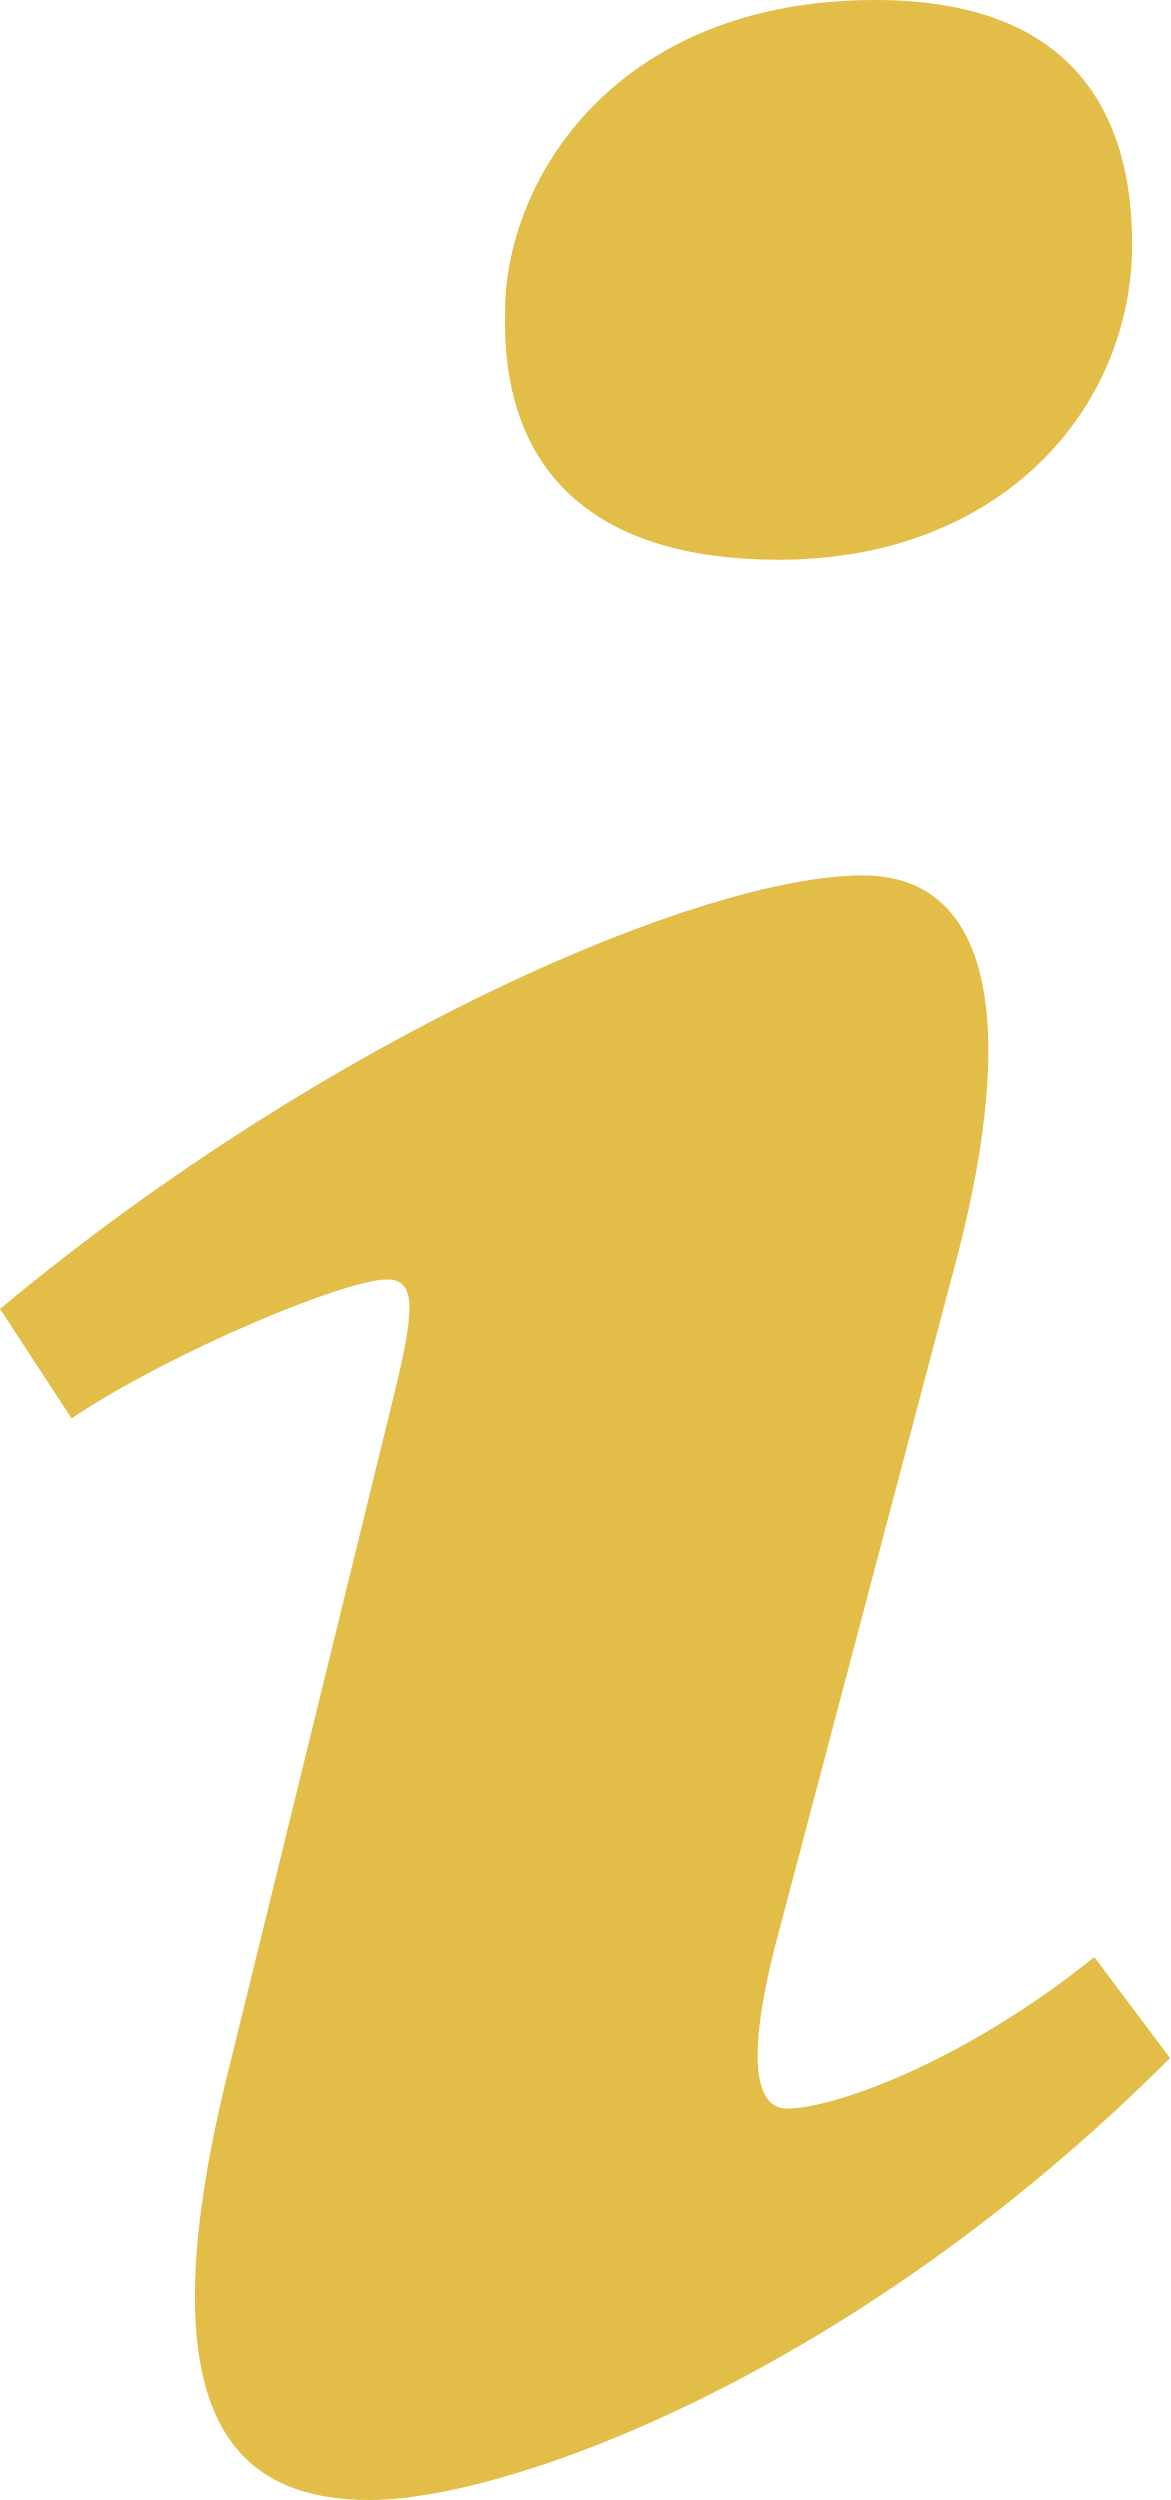
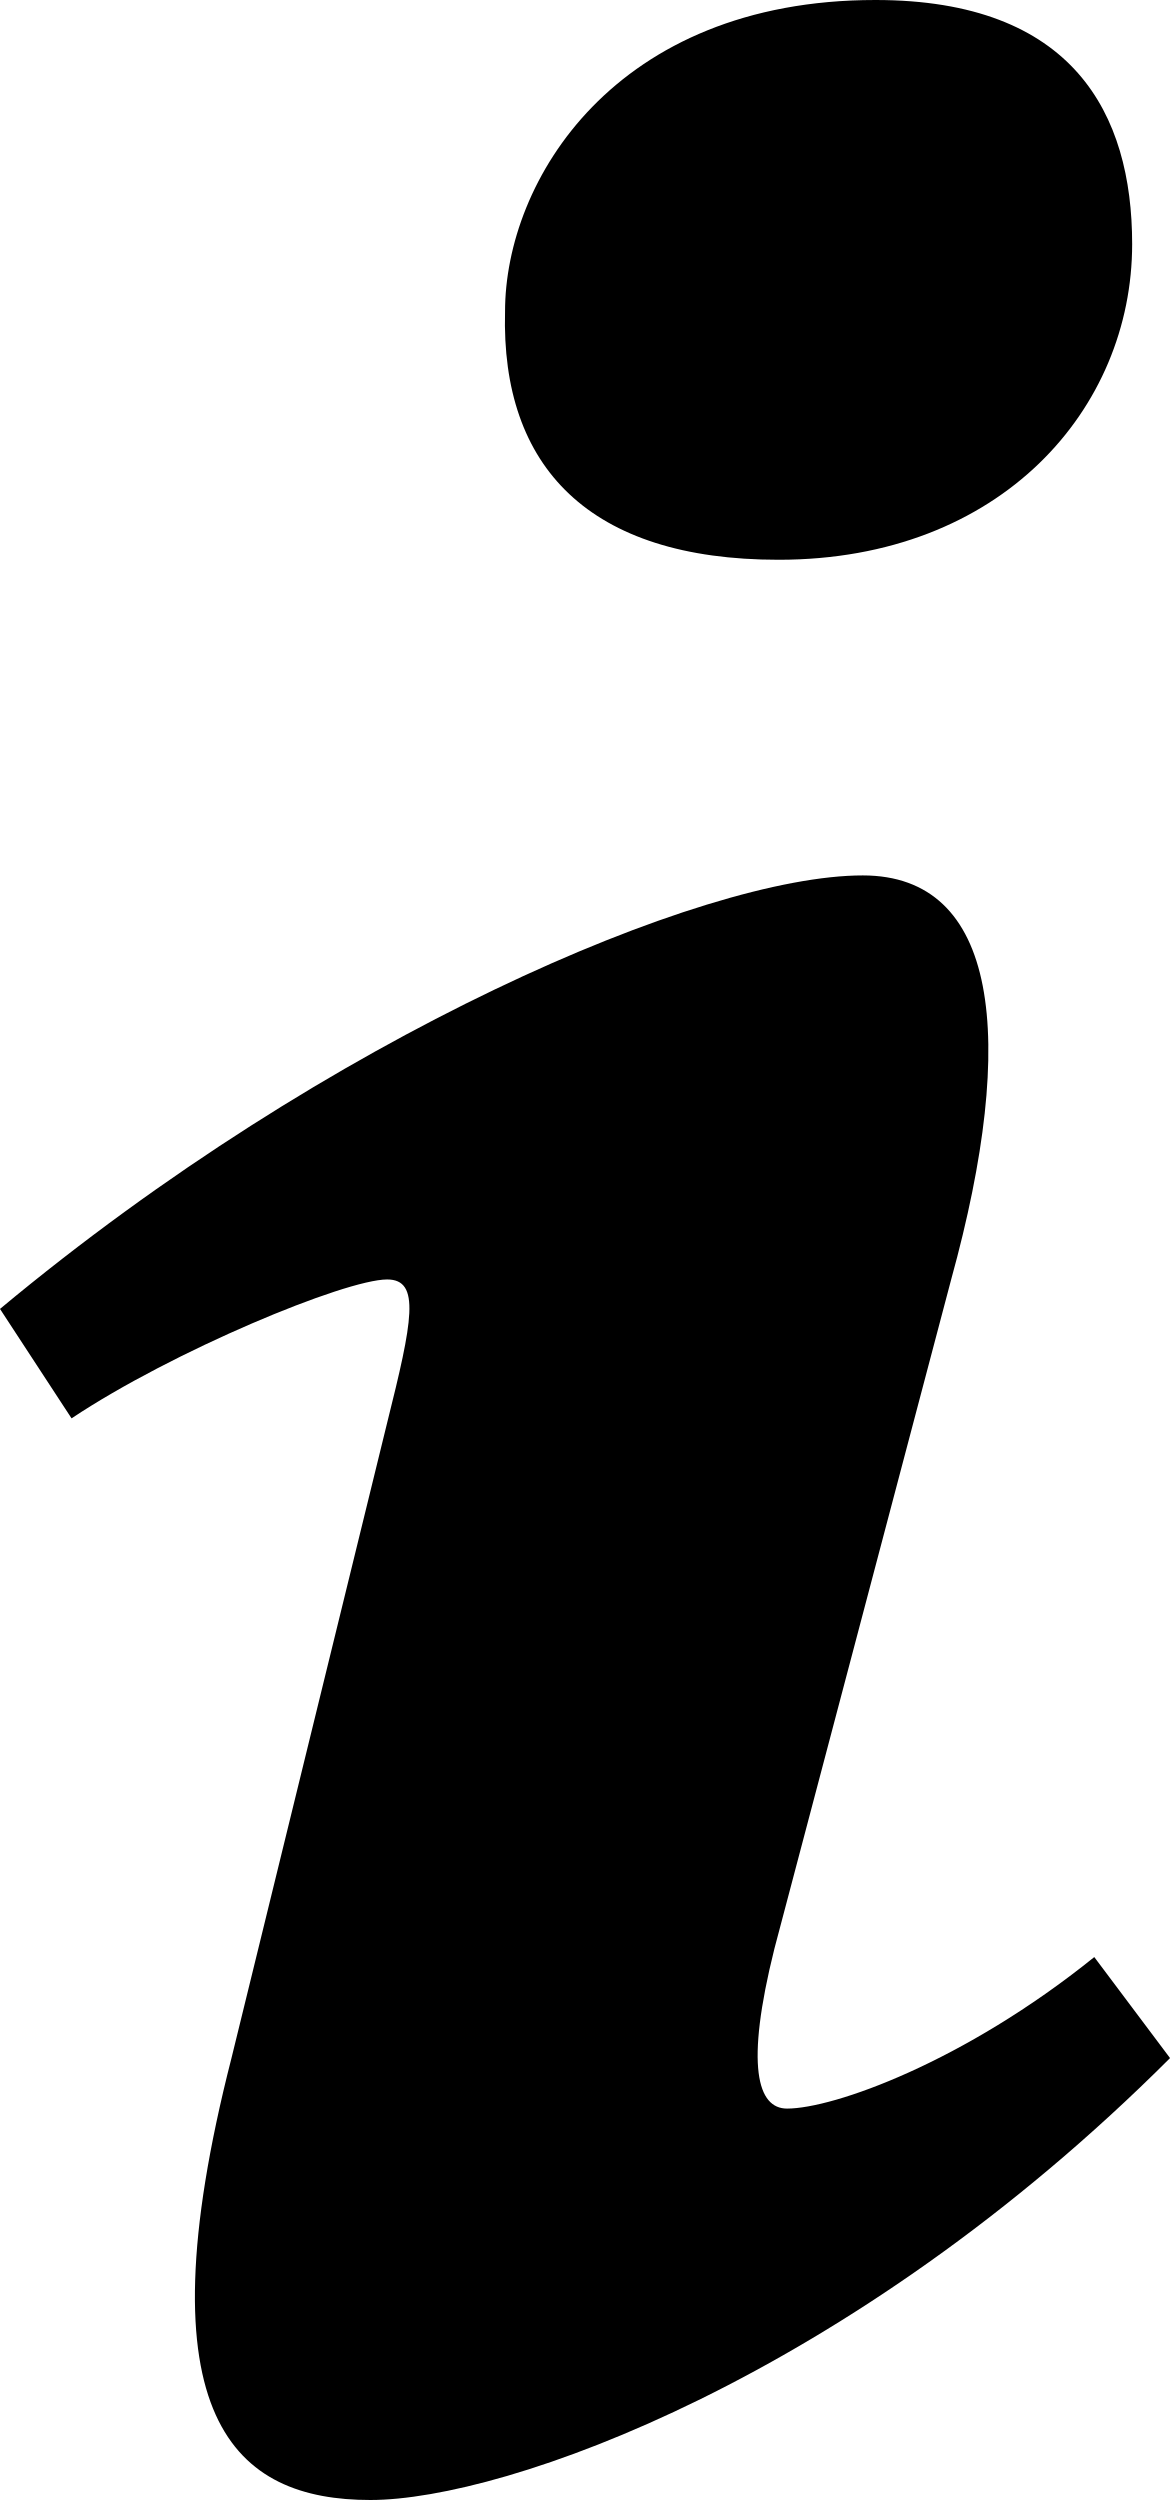
<svg xmlns="http://www.w3.org/2000/svg" enable-background="new 0 0 27.8 59.4" viewBox="0 0 27.8 59.4">
-   <g fill="#e2be48">
-     <path d="m12 7.4c0-3.1 2.6-7.4 8.8-7.4 4.7 0 6.1 2.7 6.1 5.8 0 3.9-3.1 7.5-8.4 7.5-4.5 0-6.6-2.2-6.5-5.9z" />
-     <path d="m26 46.5 1.8 2.4c-7.6 7.6-15.8 10.5-19 10.5s-5.5-1.9-3.3-10.5l3.7-15.1c.6-2.4.8-3.4 0-3.4-1 0-5.1 1.7-7.5 3.3l-1.7-2.6c7.8-6.5 16.7-10.3 20.5-10.3 3.2 0 3.7 3.8 2.1 9.6l-4.2 15.9c-.7 2.8-.4 3.8.3 3.8 1.1 0 4.2-1.1 7.3-3.6z" />
-   </g>
+   <path d="m12 7.4c0-3.1 2.6-7.4 8.8-7.4 4.7 0 6.1 2.7 6.1 5.8 0 3.9-3.1 7.5-8.4 7.5-4.5 0-6.6-2.2-6.5-5.9z" />
+   <path d="m26 46.5 1.8 2.4c-7.6 7.6-15.8 10.5-19 10.5s-5.5-1.9-3.3-10.5l3.7-15.1c.6-2.4.8-3.4 0-3.4-1 0-5.1 1.7-7.5 3.3l-1.7-2.6c7.8-6.5 16.7-10.3 20.5-10.3 3.2 0 3.7 3.8 2.1 9.6l-4.2 15.9c-.7 2.8-.4 3.8.3 3.8 1.1 0 4.2-1.1 7.3-3.6z" />
</svg>
